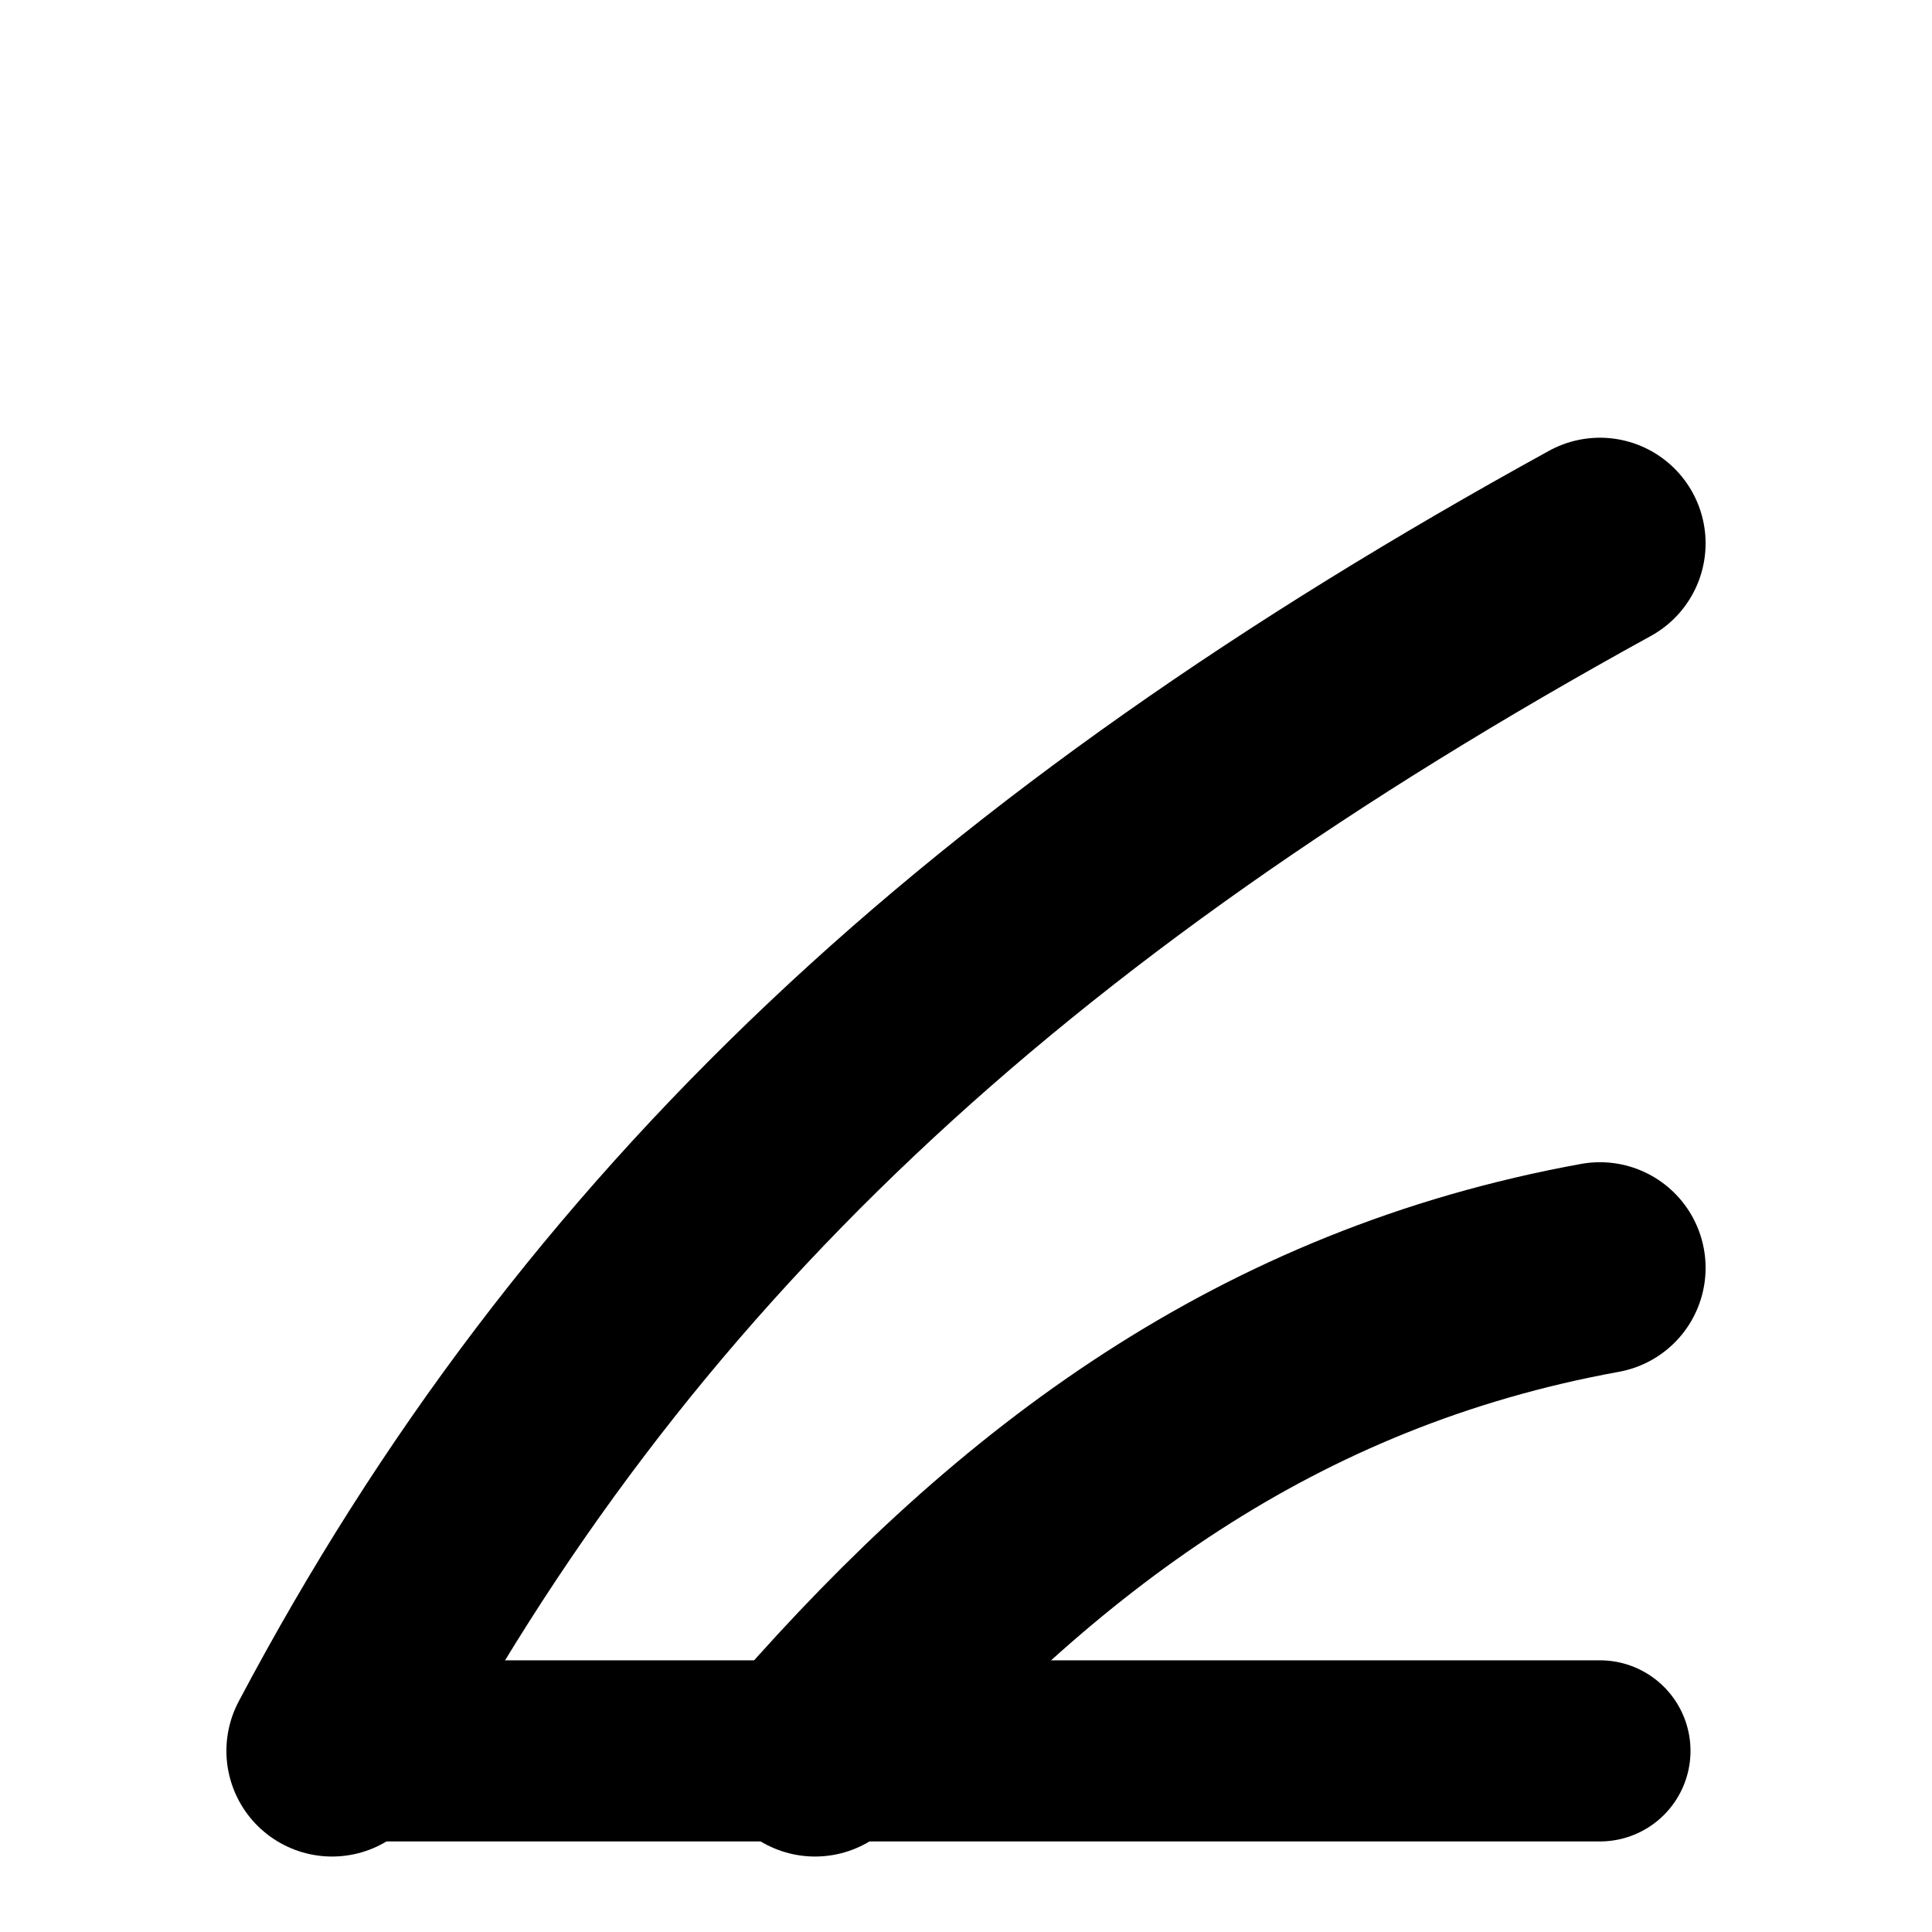
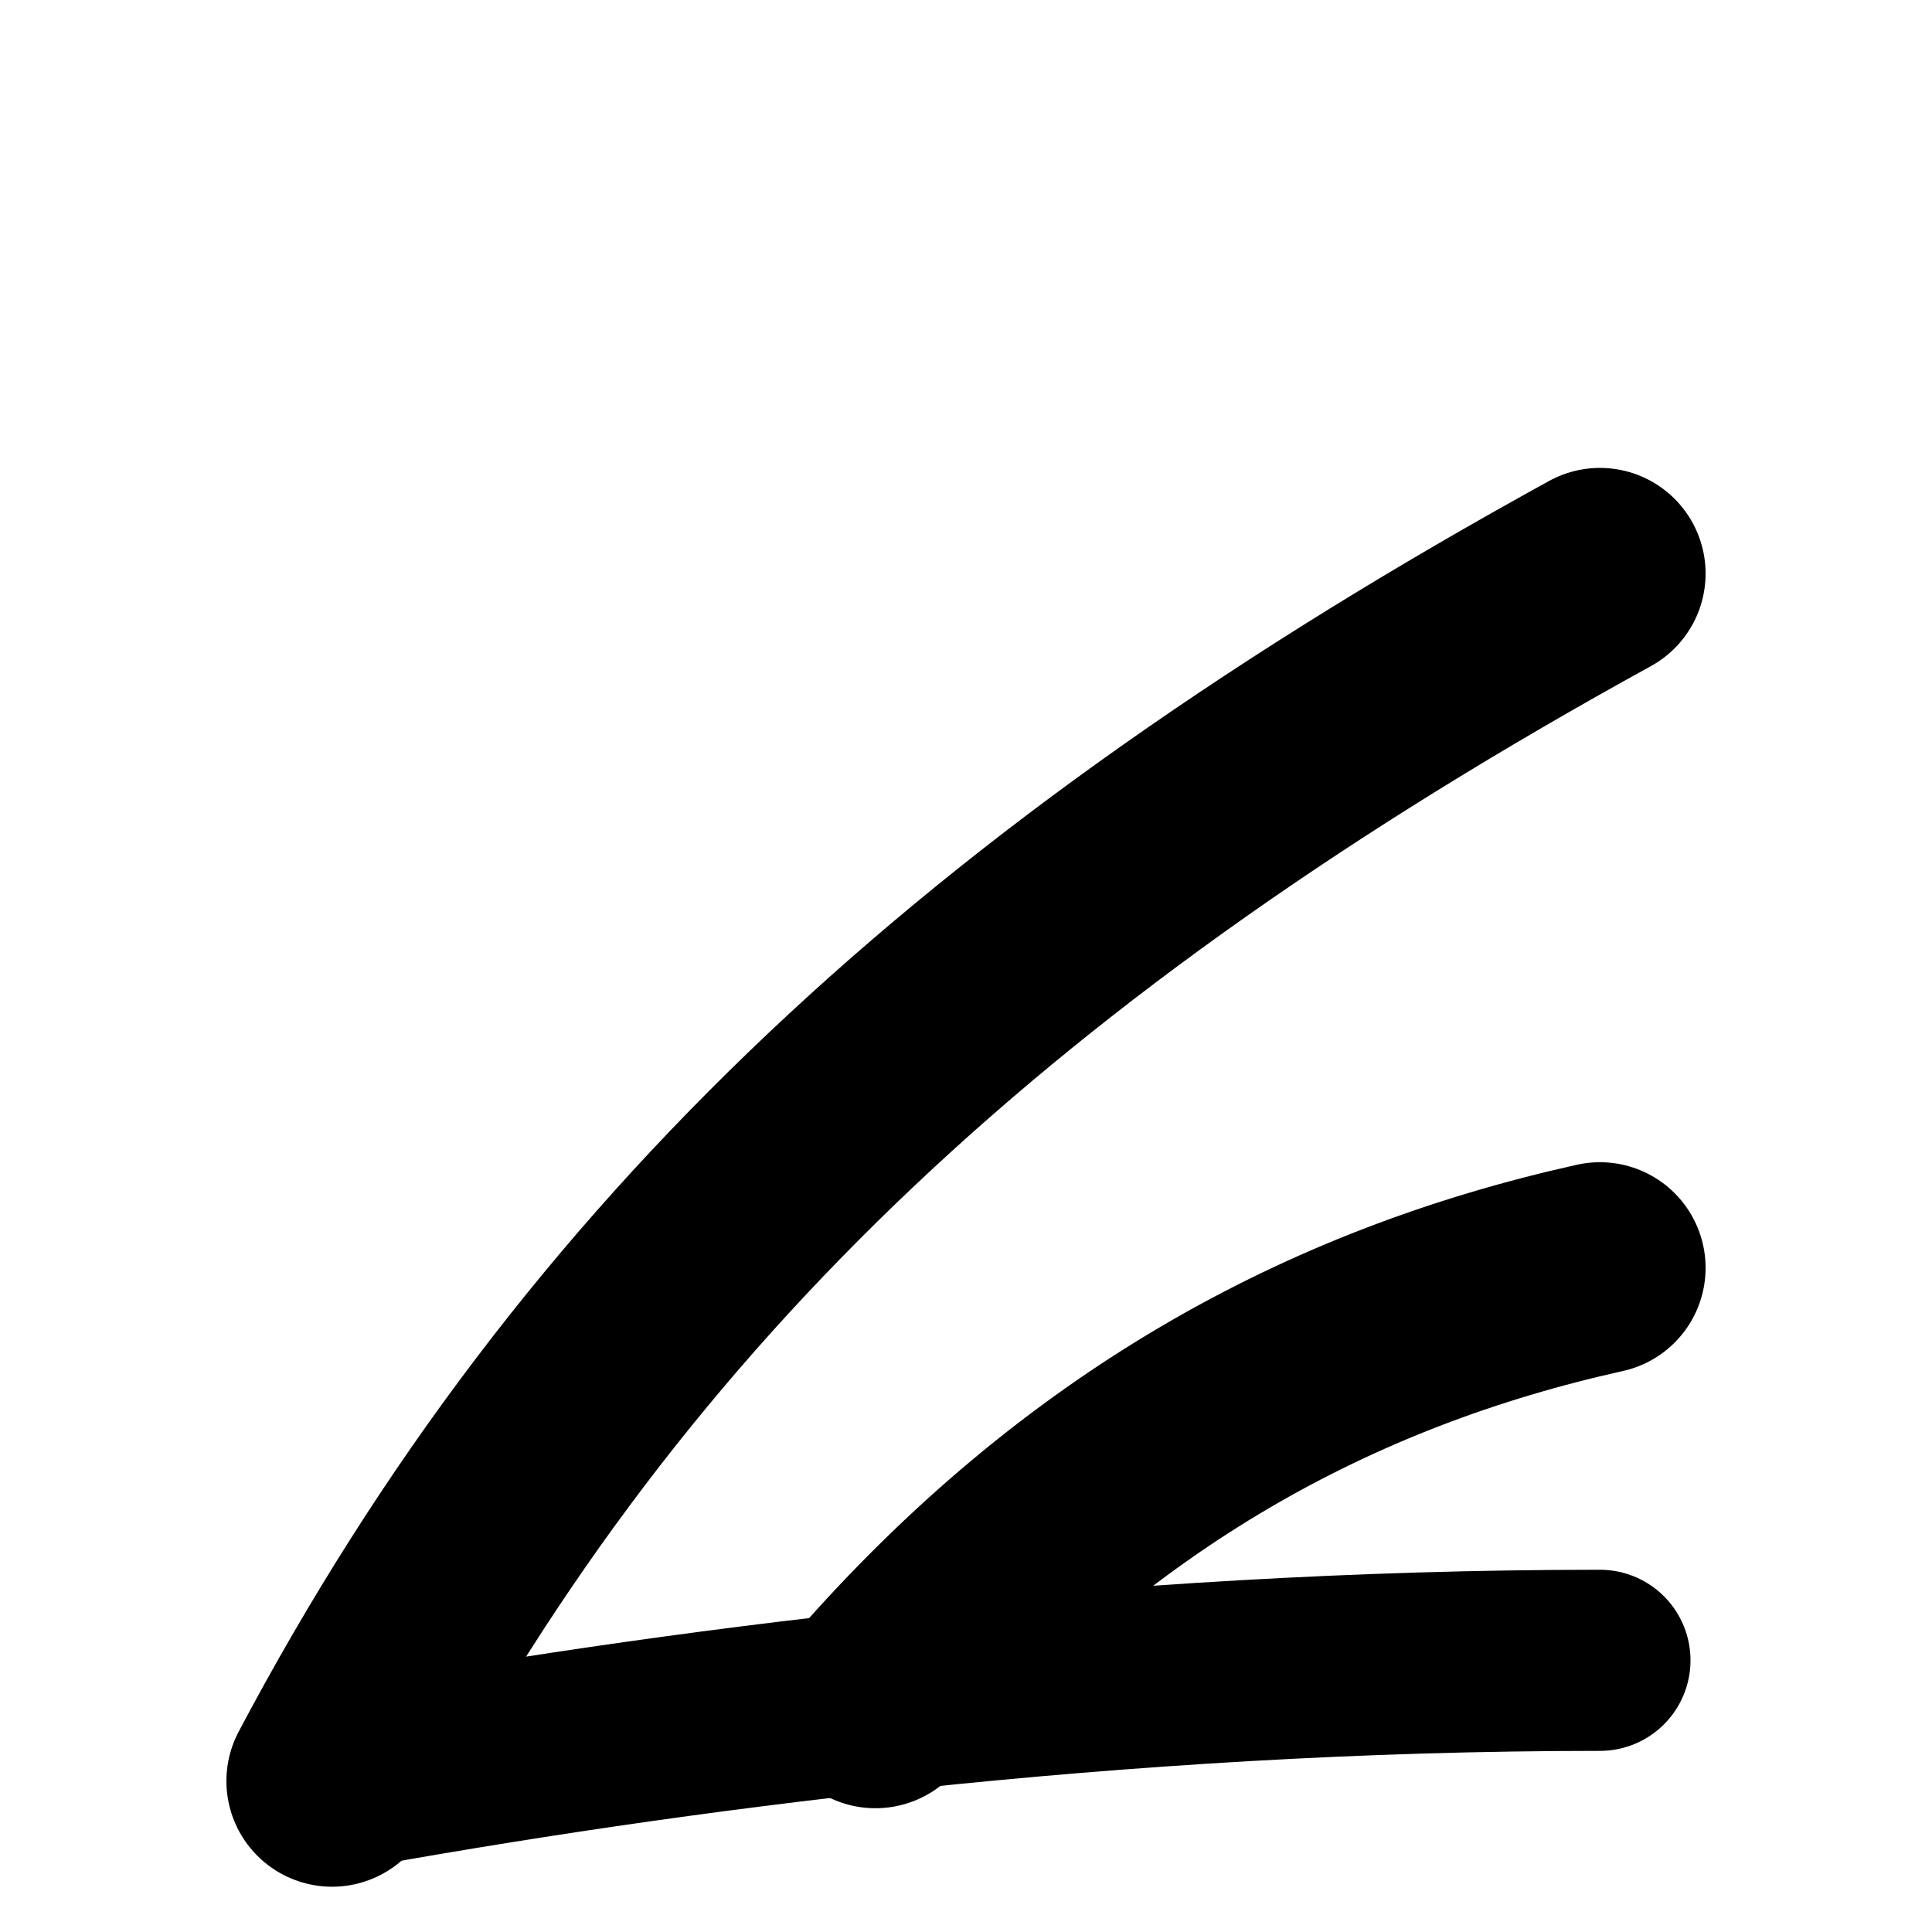
<svg xmlns="http://www.w3.org/2000/svg" width="16" height="16" viewBox="0 0 16 16">
-   <path fill="none" stroke="#000" stroke-width="1.5" stroke-linecap="round" d="M2.75 14.5H13.25" />
-   <path fill="none" stroke="#000" stroke-width="1.75" stroke-linecap="round" d="M2.75 14.5C5 10.25 8.25 7.25 13.25 4.5" />
-   <path fill="none" stroke="#000" stroke-width="1.75" stroke-linecap="round" d="M6.75 14.5C8.5 12.5 10.5 11 13.25 10.5" />
+   <path fill="none" stroke="#000" stroke-width="1.5" stroke-linecap="round" d="M2.75 14.75C5.5 14.25 9.25 13.75 13.25 13.75" />
+   <path fill="none" stroke="#000" stroke-width="1.75" stroke-linecap="round" d="M2.75 14.75C5 10.5 8.25 7.5 13.25 4.75" />
+   <path fill="none" stroke="#000" stroke-width="1.75" stroke-linecap="round" d="M7.25 14.1C9 12.1 11 11 13.25 10.5" />
</svg>
